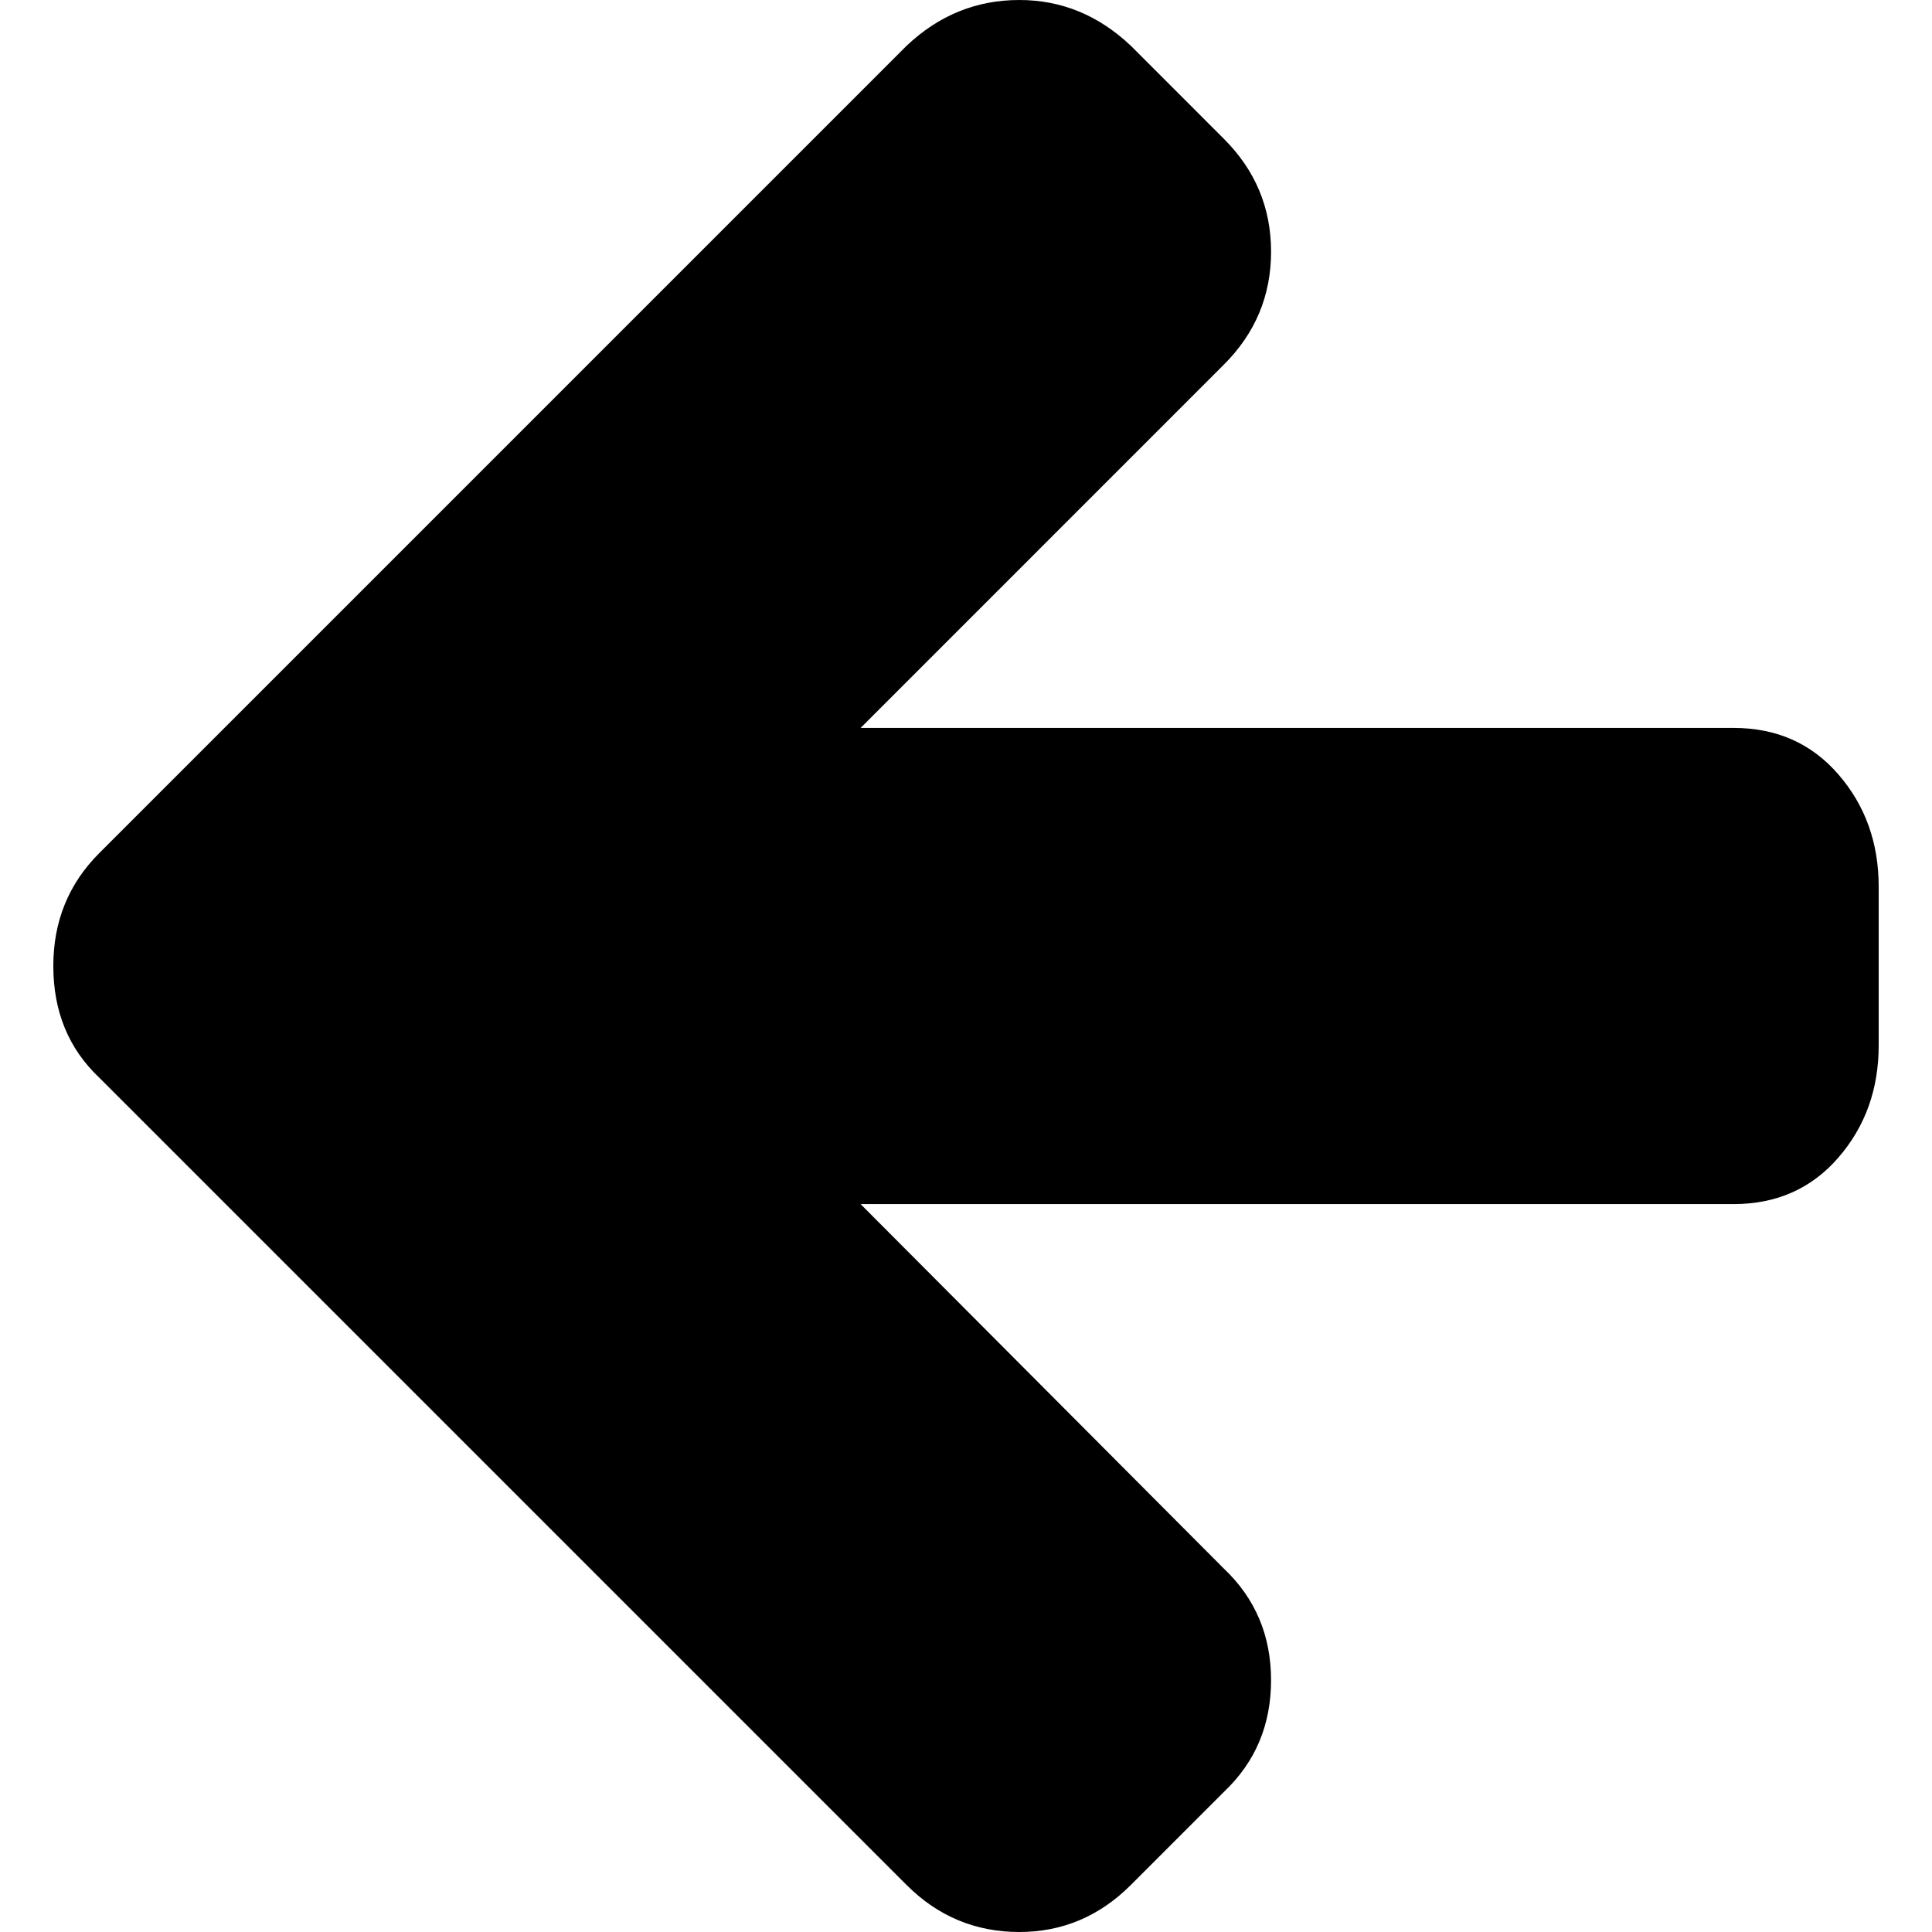
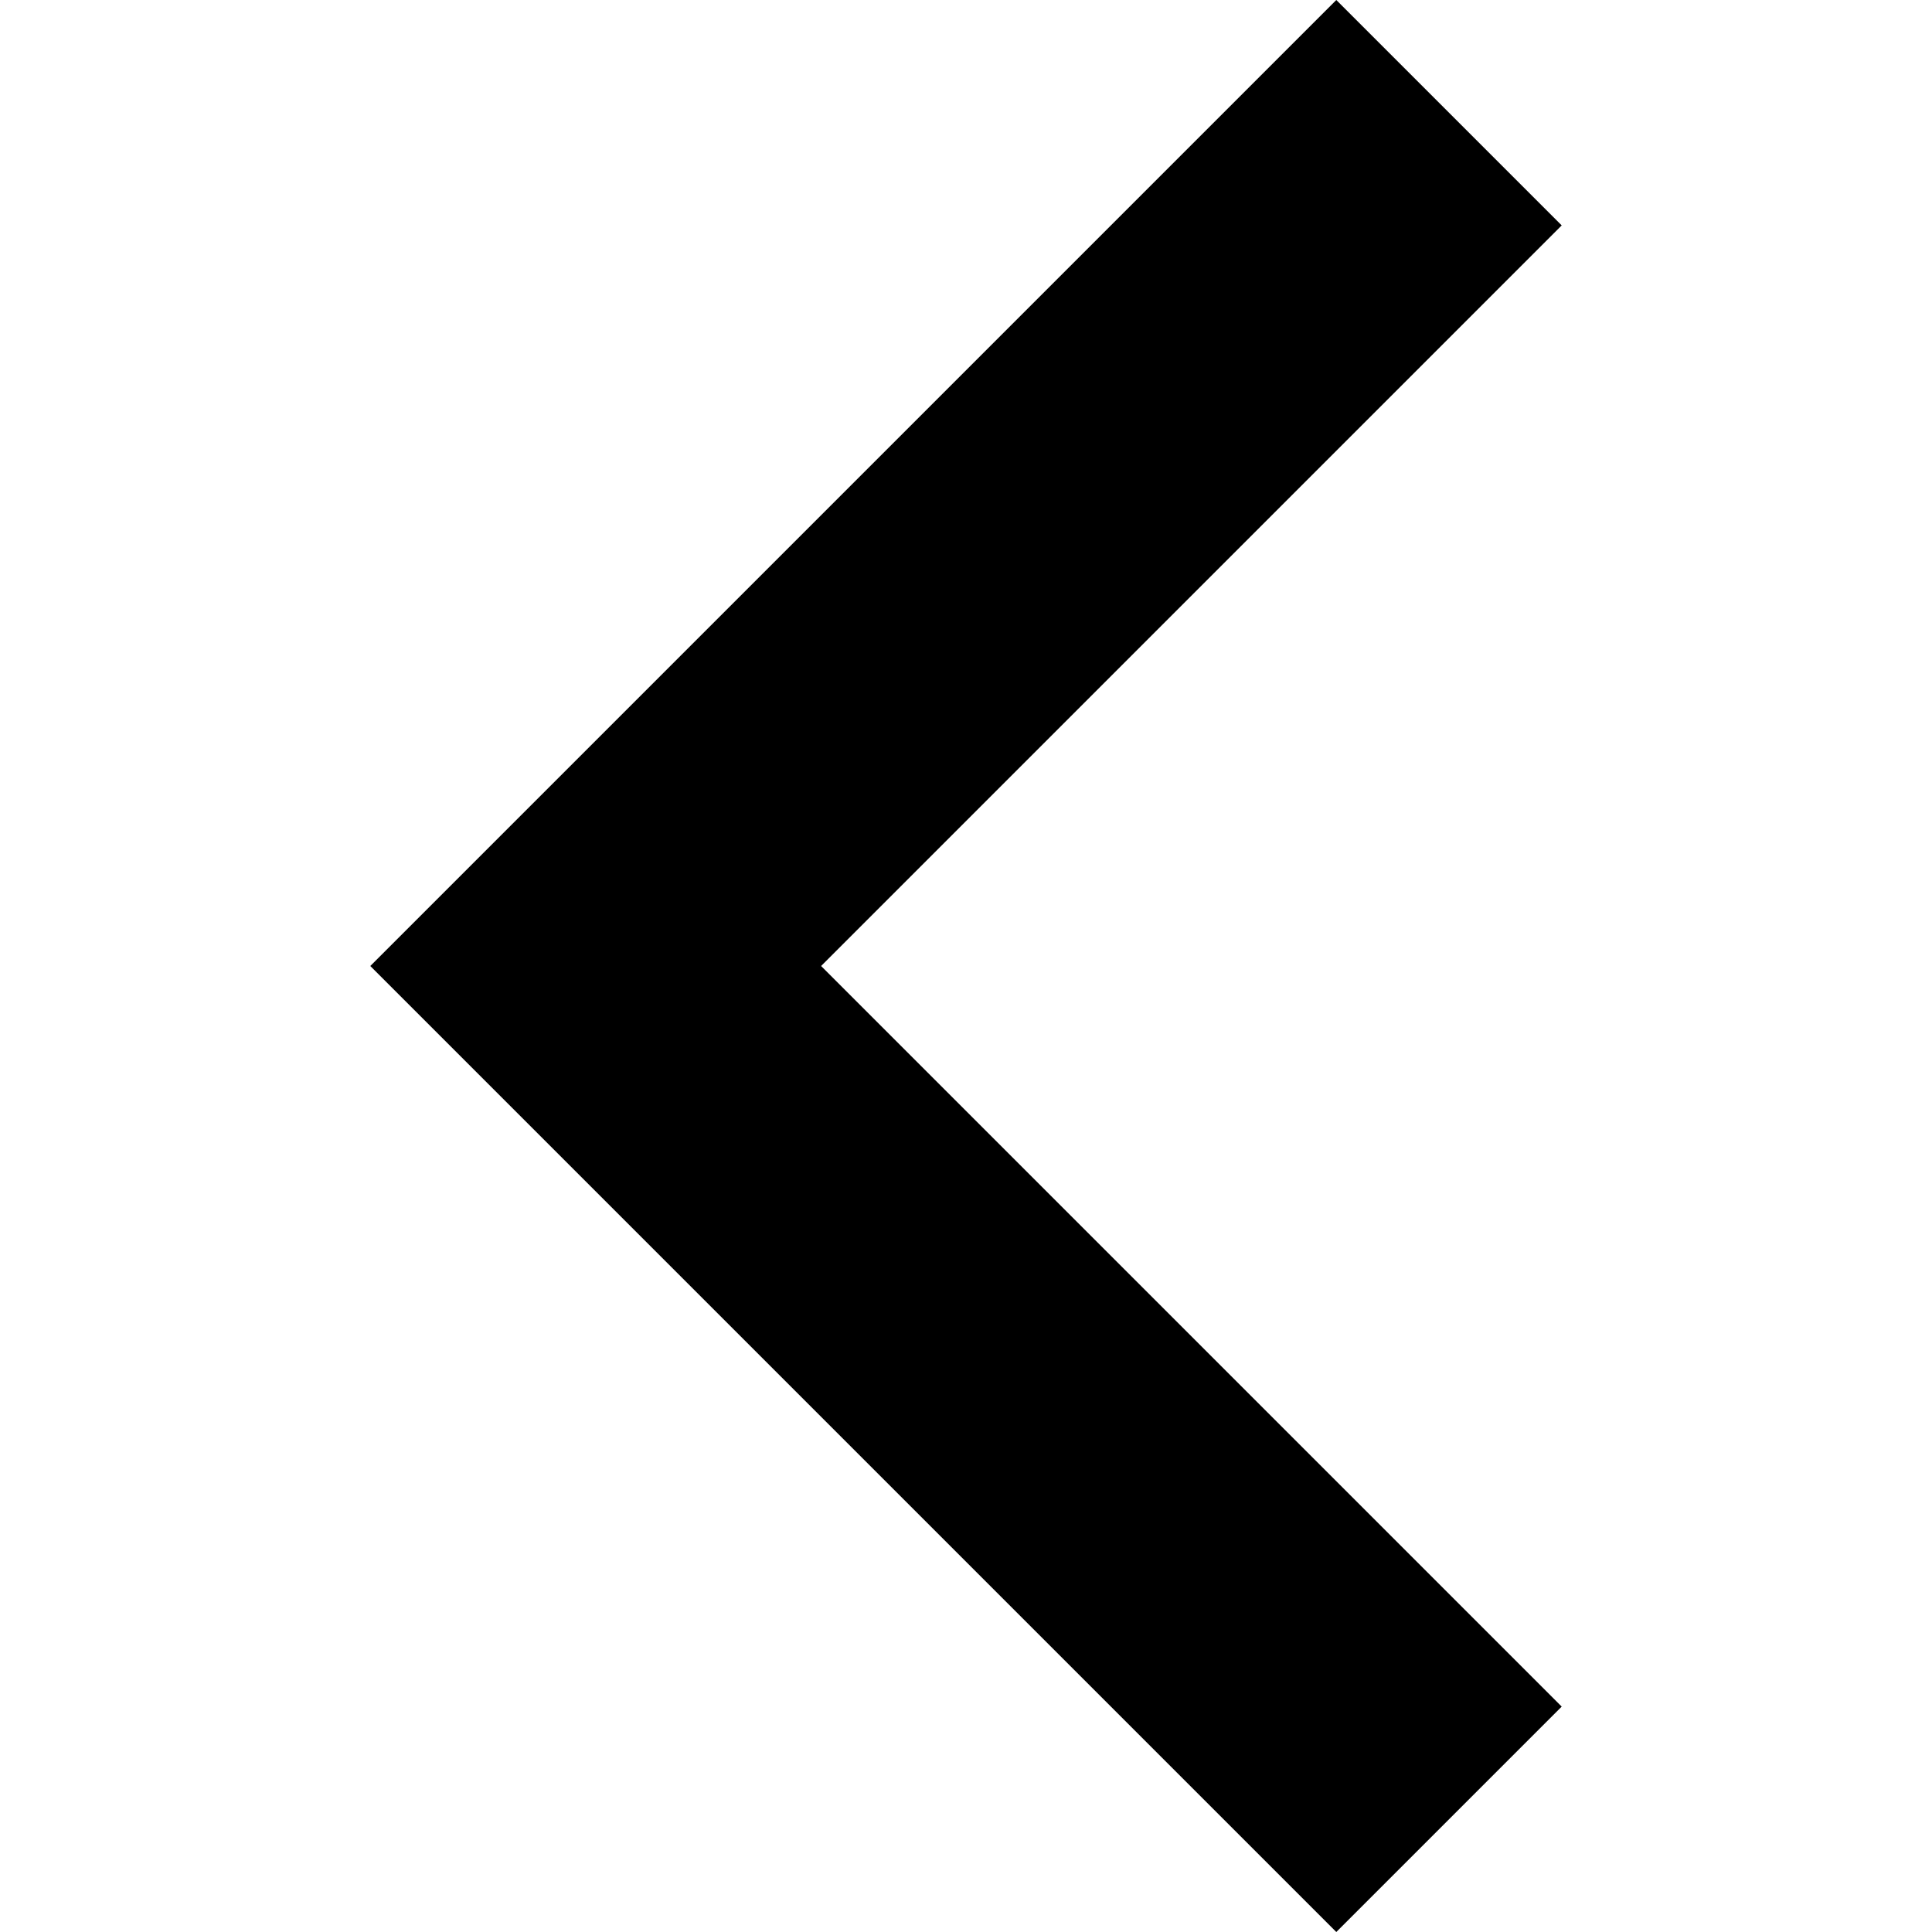
- <svg xmlns="http://www.w3.org/2000/svg" version="1.1" id="Capa_1" x="0px" y="0px" width="512px" height="512px" viewBox="0 0 444.815 444.815" style="enable-background:new 0 0 444.815 444.815;" xml:space="preserve" class="">
-   <g transform="matrix(-1 1.22465e-16 -1.22465e-16 -1 444.815 444.815)">
-     <g>
-       <path d="M421.976,196.712L236.111,10.848C228.884,3.615,220.219,0,210.131,0c-9.9,0-18.464,3.615-25.697,10.848L163.023,32.26   c-7.234,6.853-10.85,15.418-10.85,25.697c0,10.277,3.616,18.842,10.85,25.697l83.653,83.937H45.677   c-9.895,0-17.937,3.568-24.123,10.707s-9.279,15.752-9.279,25.837v36.546c0,10.088,3.094,18.698,9.279,25.837   s14.228,10.704,24.123,10.704h200.995L163.02,360.88c-7.234,7.228-10.85,15.89-10.85,25.981c0,10.089,3.616,18.75,10.85,25.978   l21.411,21.412c7.426,7.043,15.99,10.564,25.697,10.564c9.899,0,18.562-3.521,25.981-10.564l185.864-185.864   c7.043-7.043,10.567-15.701,10.567-25.981C432.54,211.939,429.016,203.37,421.976,196.712z" data-original="#000000" class="active-path" fill="#000000" />
+ <svg xmlns="http://www.w3.org/2000/svg" version="1.1" id="Capa_1" x="0px" y="0px" width="306px" height="306px" viewBox="0 0 306 306" style="enable-background:new 0 0 306 306;" xml:space="preserve">
+   <g>
+     <g id="chevron-left">
+       <polygon points="247.35,35.7 211.65,0 58.65,153 211.65,306 247.35,270.3 130.05,153   " />
    </g>
  </g>
+   <g>
+ </g>
+   <g>
+ </g>
+   <g>
+ </g>
+   <g>
+ </g>
+   <g>
+ </g>
+   <g>
+ </g>
+   <g>
+ </g>
+   <g>
+ </g>
+   <g>
+ </g>
+   <g>
+ </g>
+   <g>
+ </g>
+   <g>
+ </g>
+   <g>
+ </g>
+   <g>
+ </g>
+   <g>
+ </g>
</svg>
